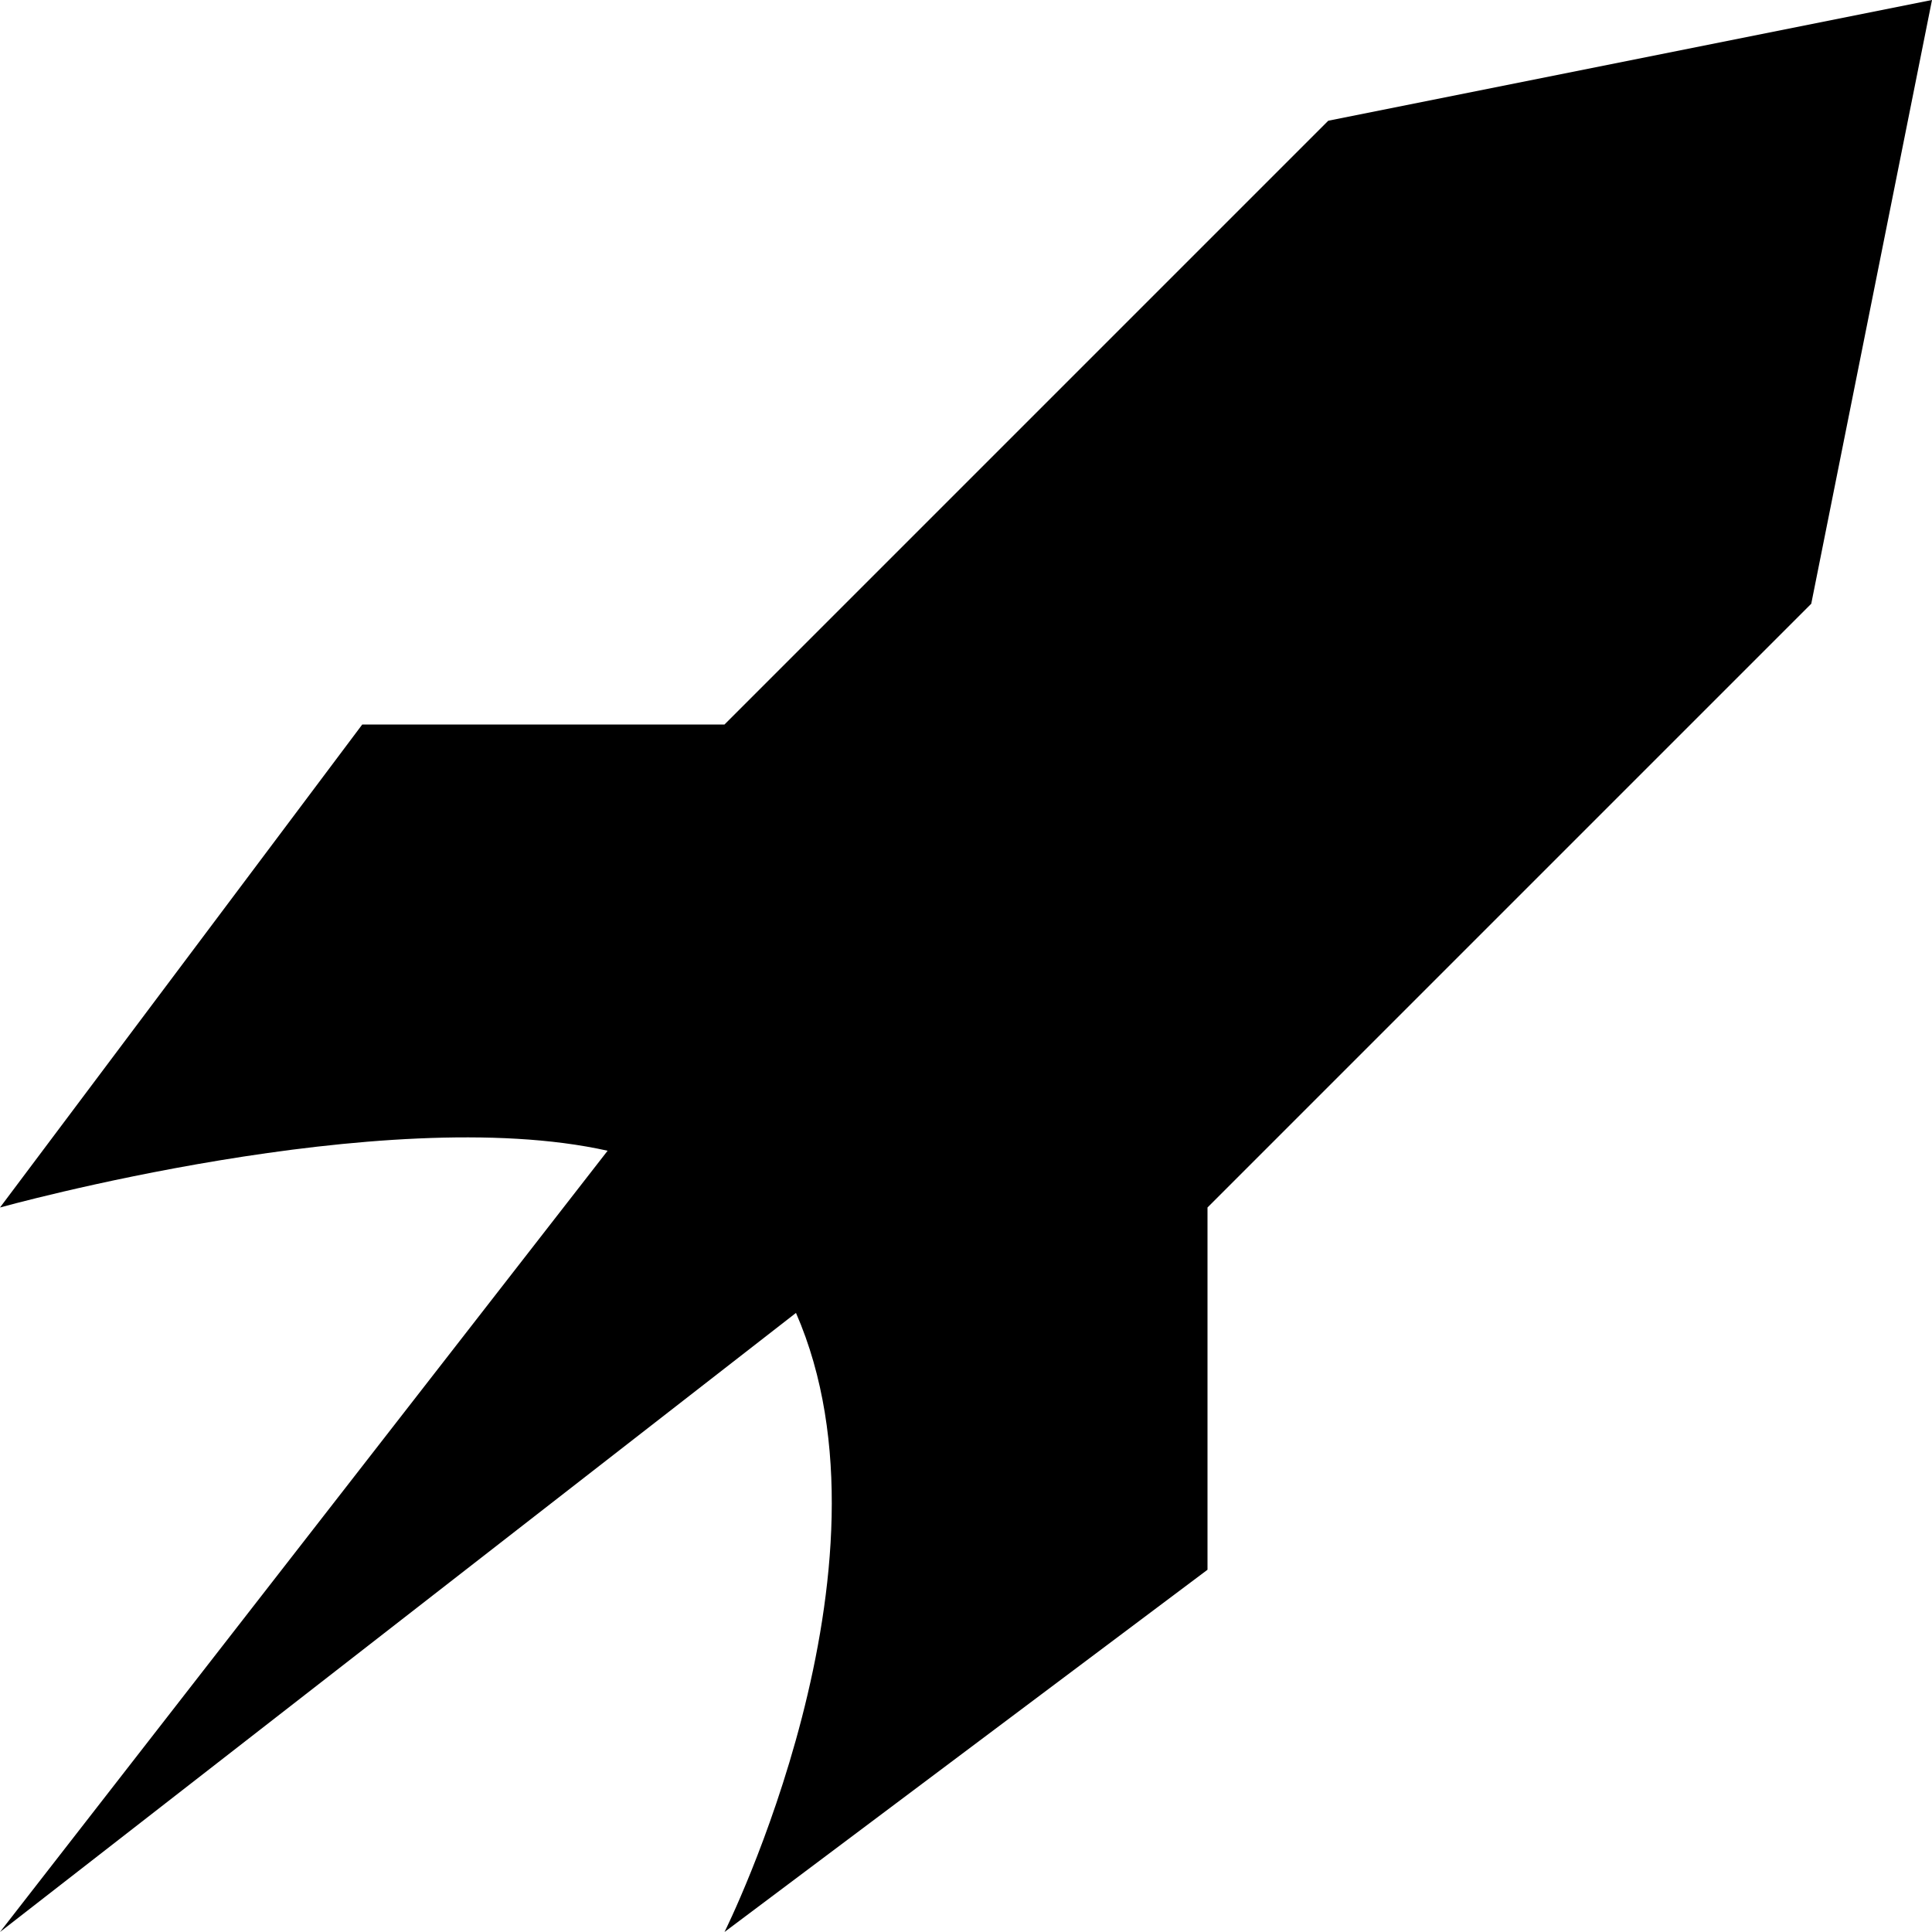
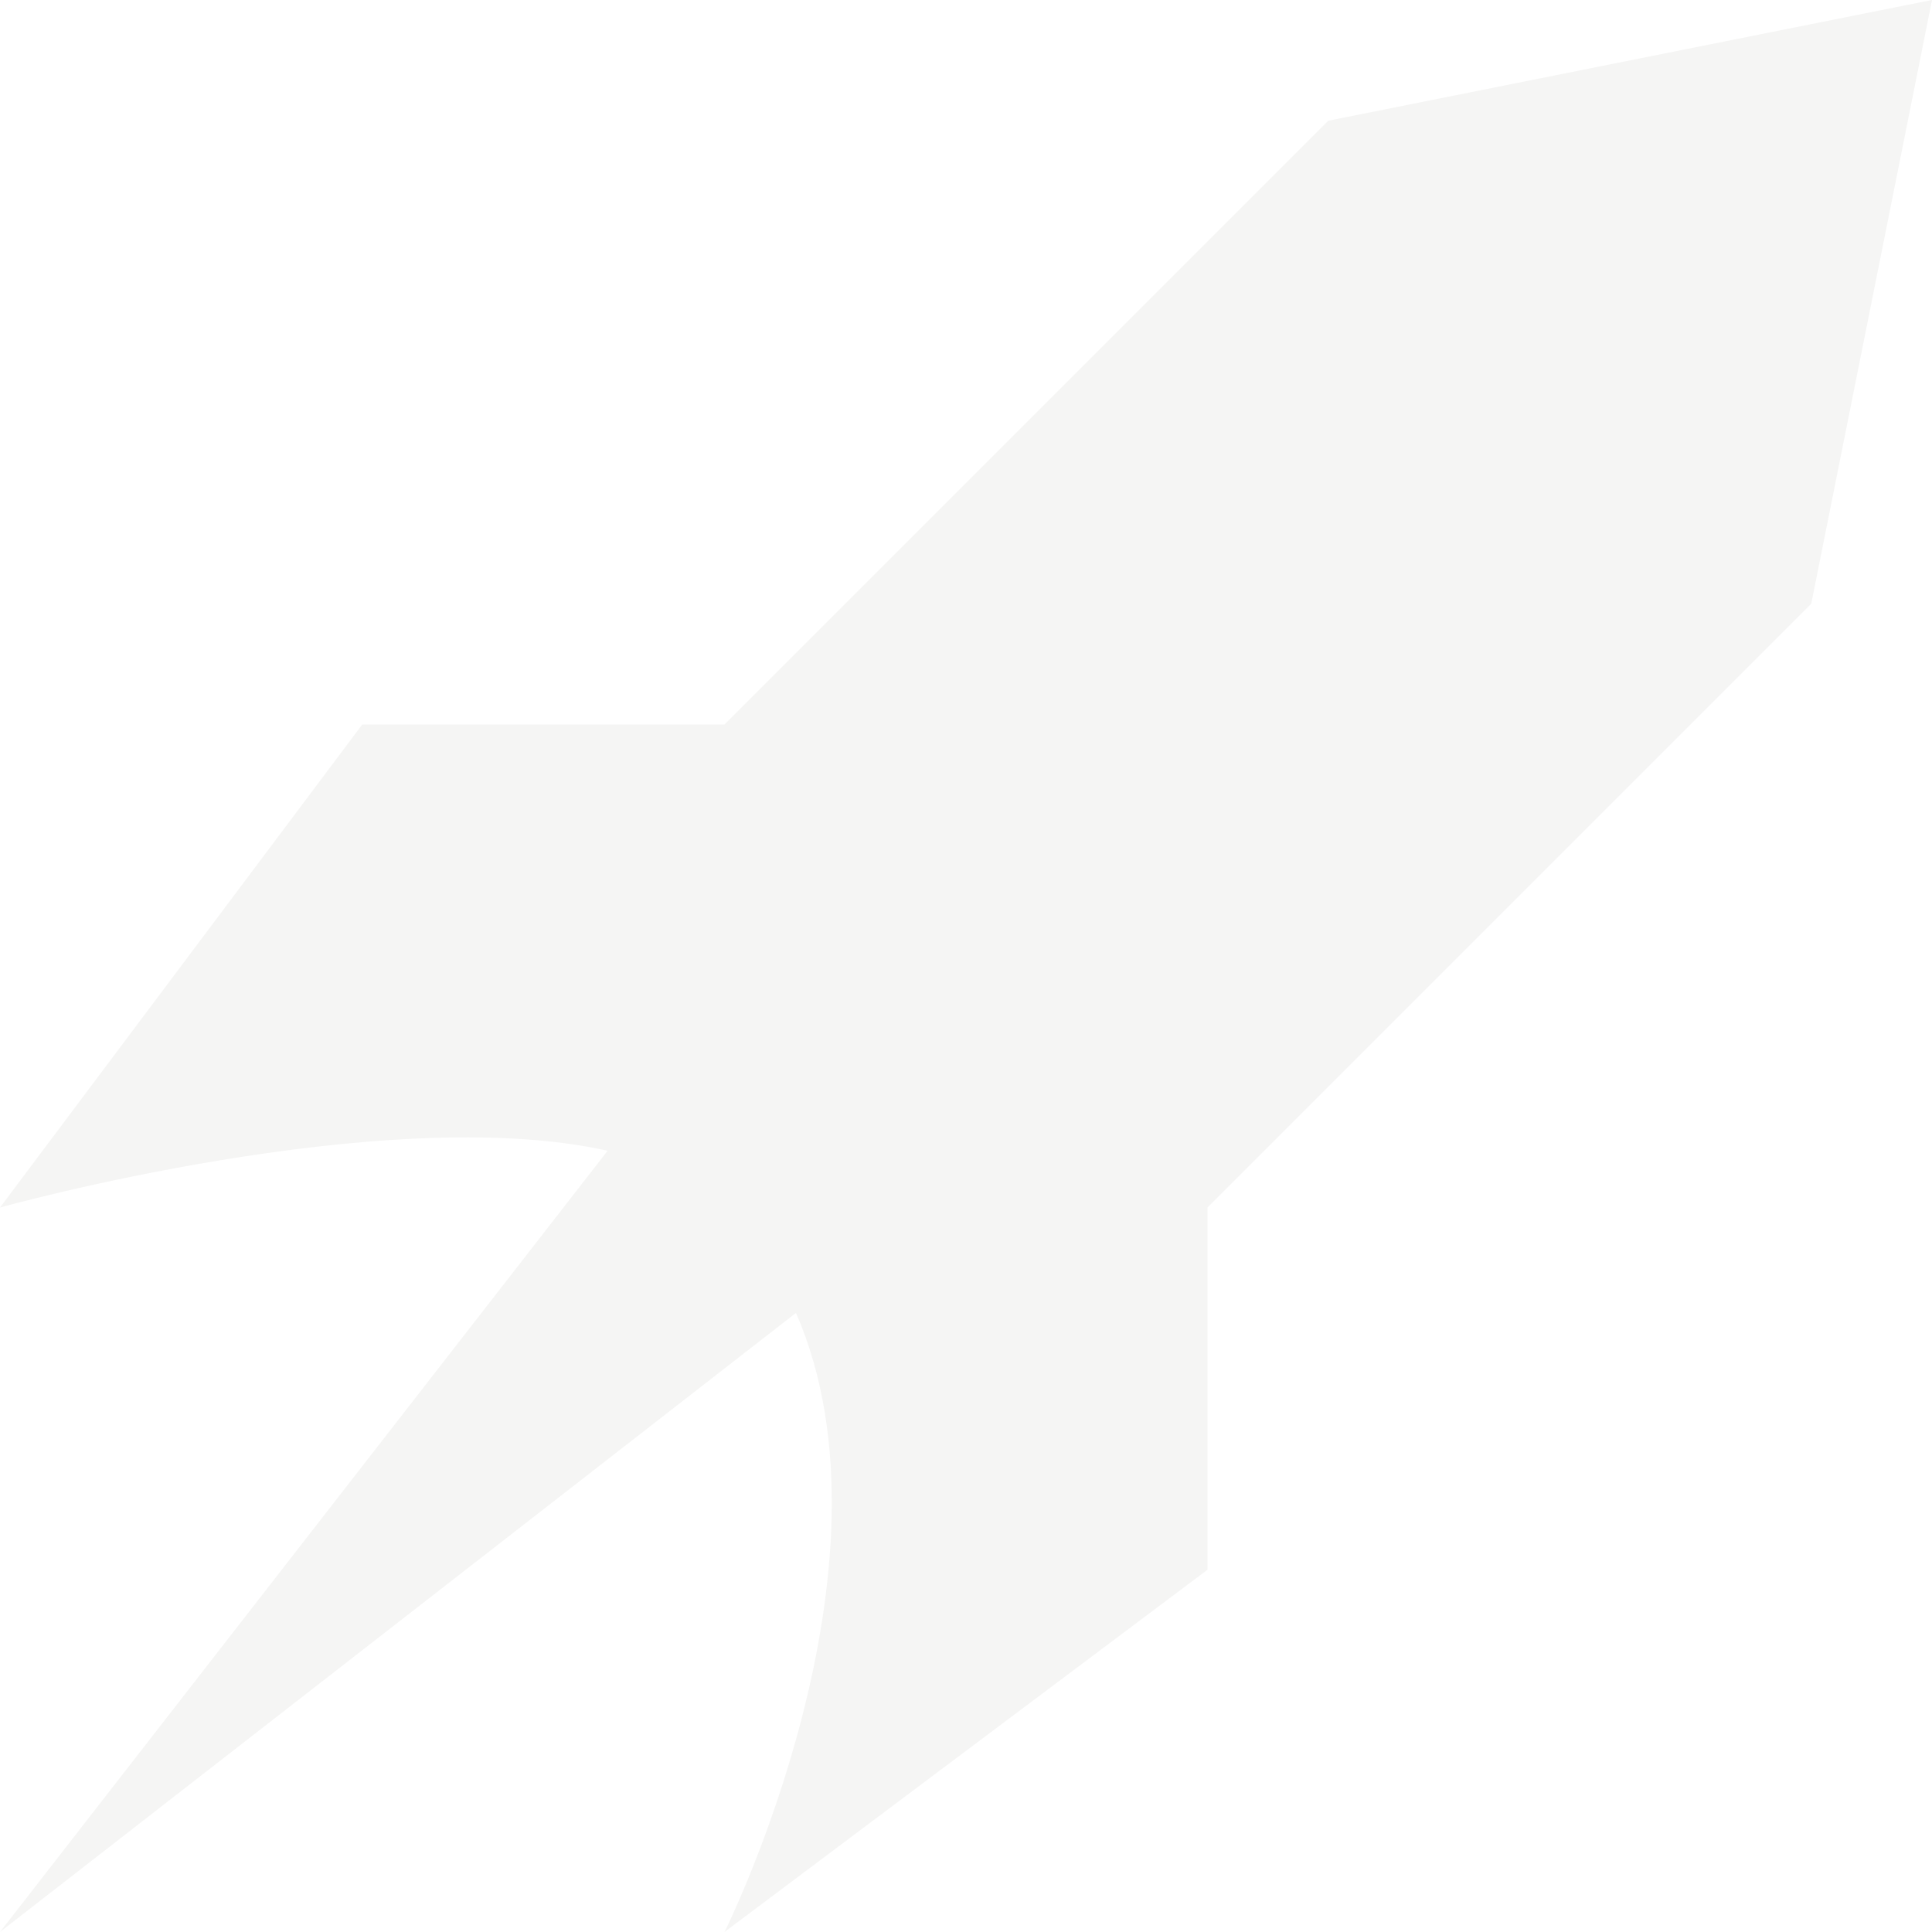
<svg xmlns="http://www.w3.org/2000/svg" aria-hidden="true" class="iconify iconify--icomoon-free" width="32" height="32" viewBox="0 0 16 16">
-   <path fill="currentColor" d="M11 1 6 6H3l-3 4s3.178-.885 5.032-.47L0 16l6.592-5.127C7.511 12.977 6 16 6 16l4-3v-3l5-5 1-5-5 1z" />
+   <path fill="#f5f5f4" d="M11 1 6 6H3l-3 4s3.178-.885 5.032-.47L0 16l6.592-5.127C7.511 12.977 6 16 6 16l4-3v-3l5-5 1-5-5 1z" />
</svg>
